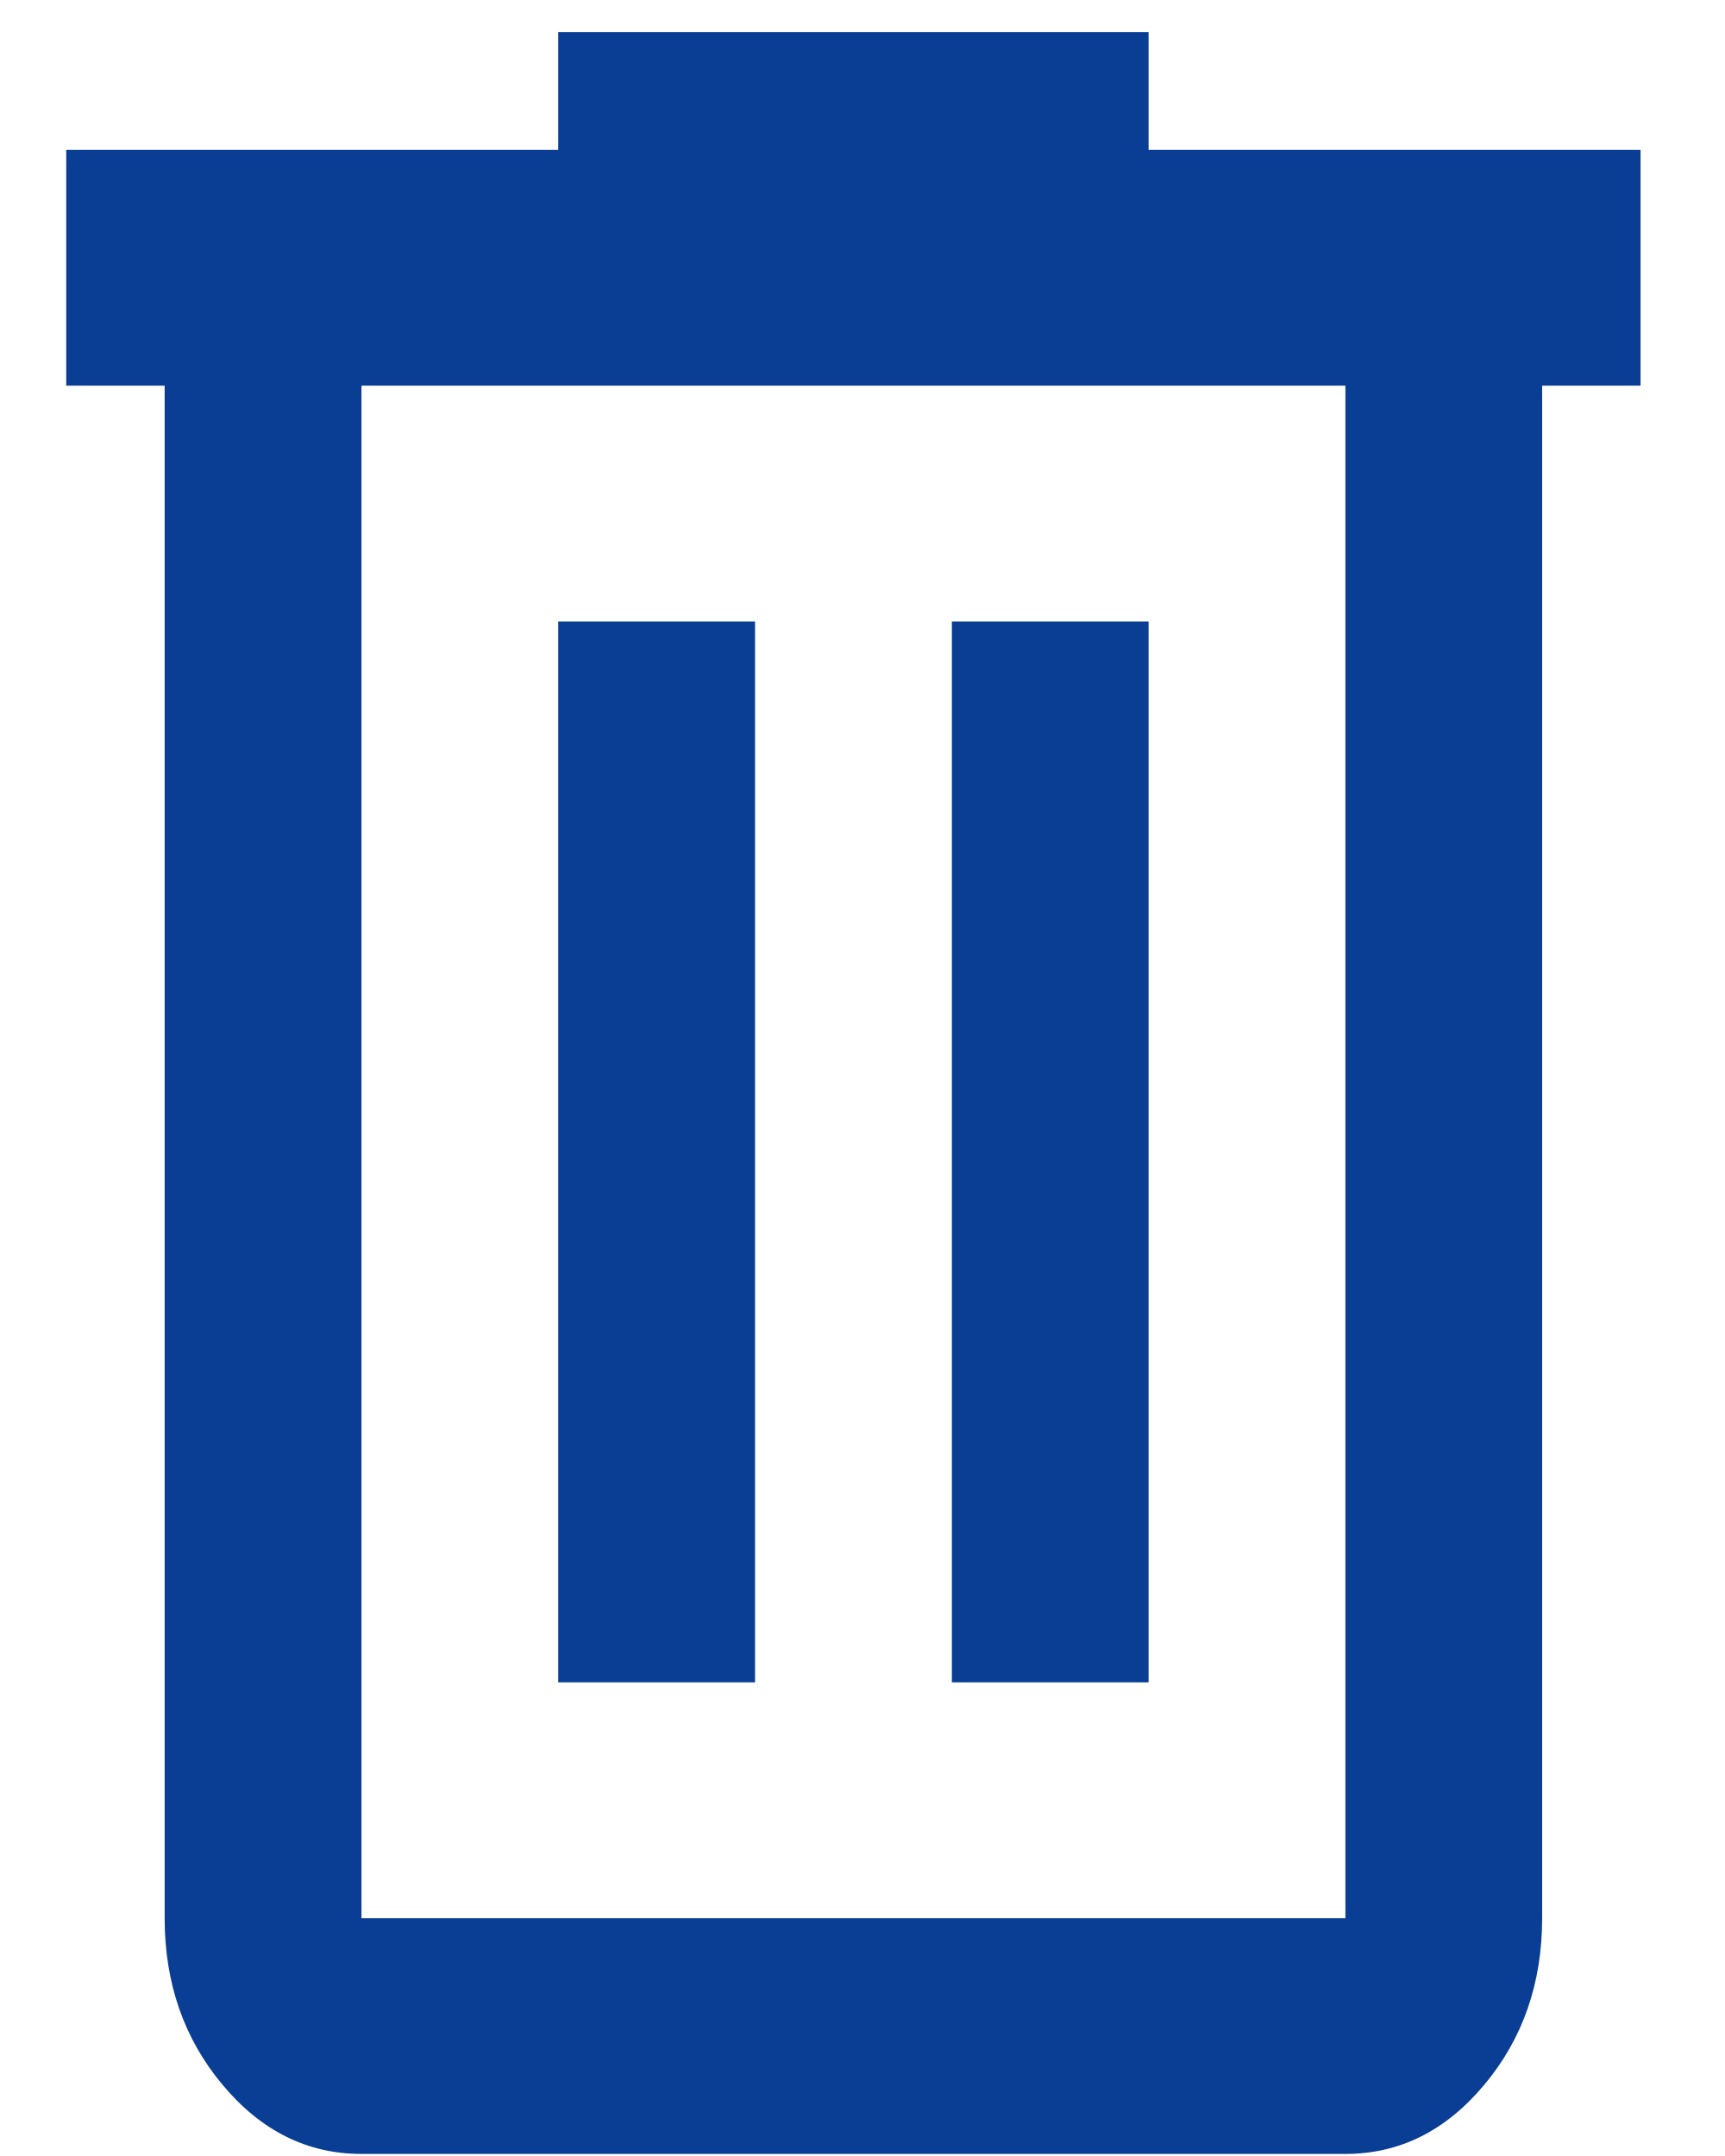
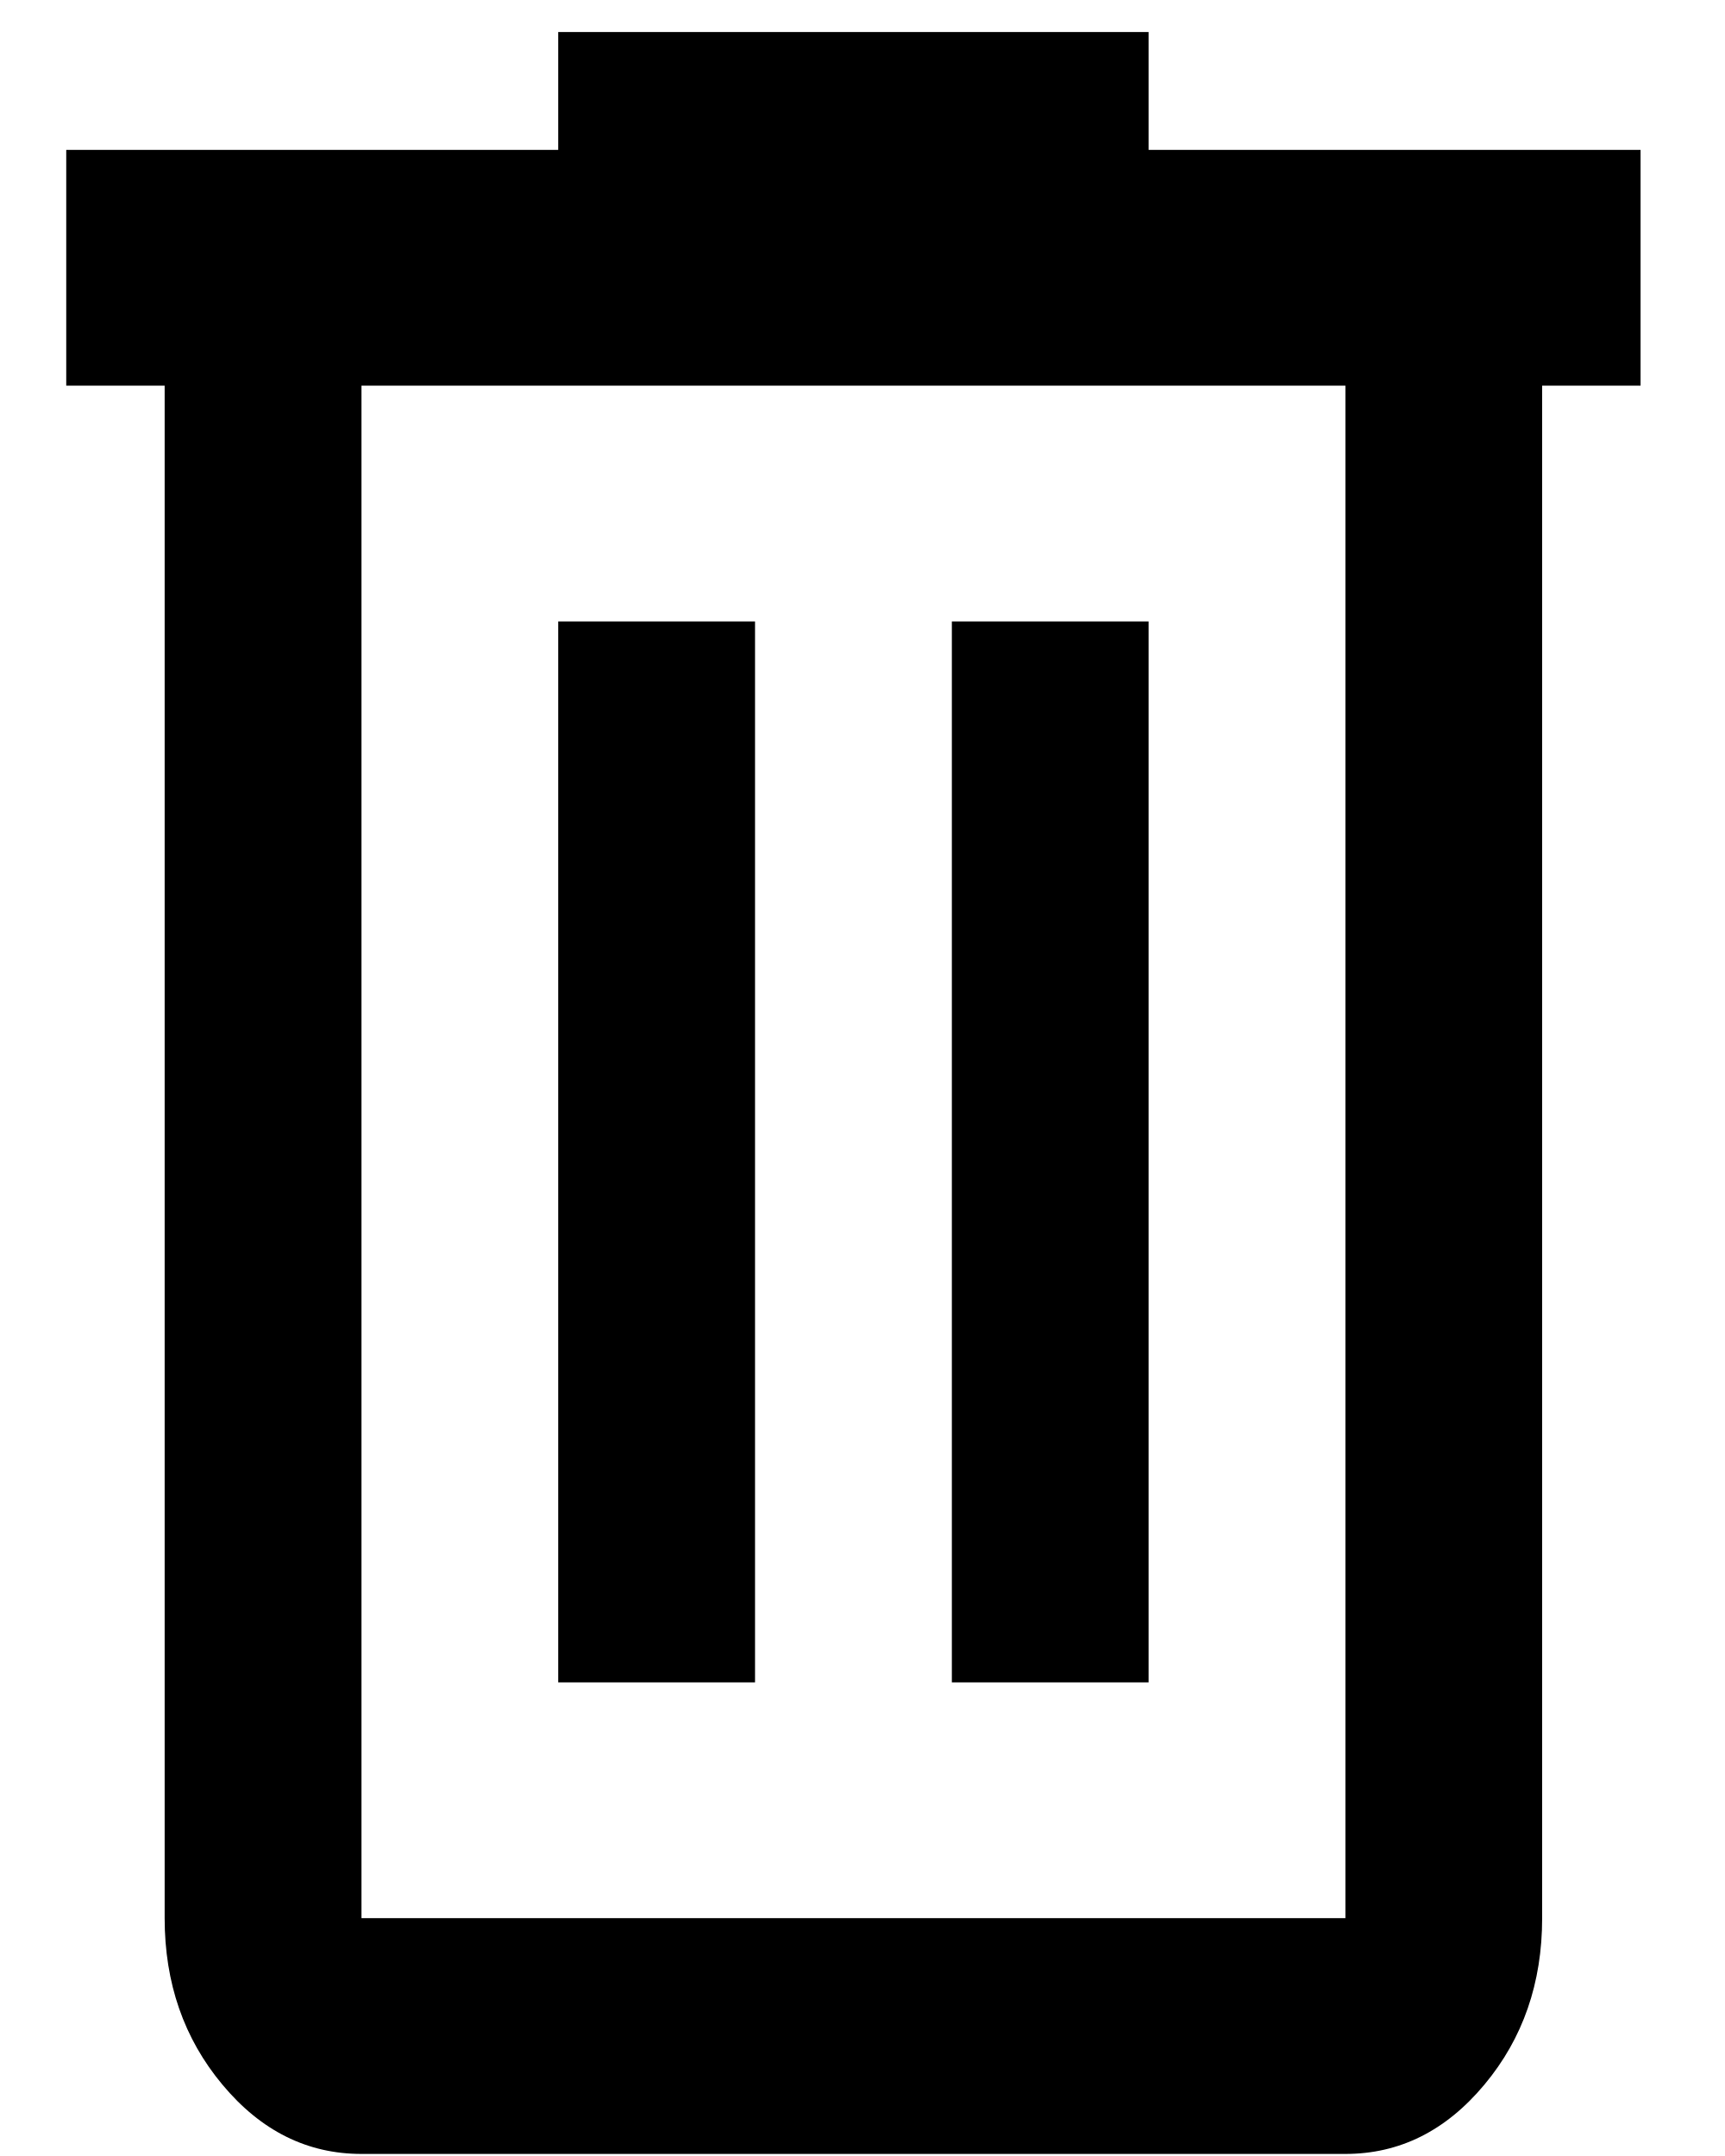
<svg xmlns="http://www.w3.org/2000/svg" width="20" height="25" viewBox="0 0 20 25" fill="none">
-   <path d="M4.191 24.976C3.563 24.976 3.026 24.709 2.579 24.173C2.132 23.638 1.909 22.994 1.909 22.242V4.472H0.768V1.738H6.472V0.371H13.317V1.738H19.021V4.472H17.88V22.242C17.88 22.994 17.657 23.638 17.21 24.173C16.763 24.709 16.226 24.976 15.599 24.976H4.191ZM15.599 4.472H4.191V22.242H15.599V4.472ZM6.472 19.508H8.754V7.206H6.472V19.508ZM11.036 19.508H13.317V7.206H11.036V19.508Z" fill="#0A3E95" />
+   <path d="M4.191 24.976C3.563 24.976 3.026 24.709 2.579 24.173C2.132 23.638 1.909 22.994 1.909 22.242V4.472H0.768V1.738H6.472V0.371H13.317V1.738H19.021V4.472H17.88V22.242C17.88 22.994 17.657 23.638 17.21 24.173C16.763 24.709 16.226 24.976 15.599 24.976H4.191ZM15.599 4.472H4.191V22.242H15.599V4.472ZM6.472 19.508H8.754V7.206H6.472V19.508ZM11.036 19.508H13.317V7.206H11.036V19.508Z" fill="#000000" />
</svg>
